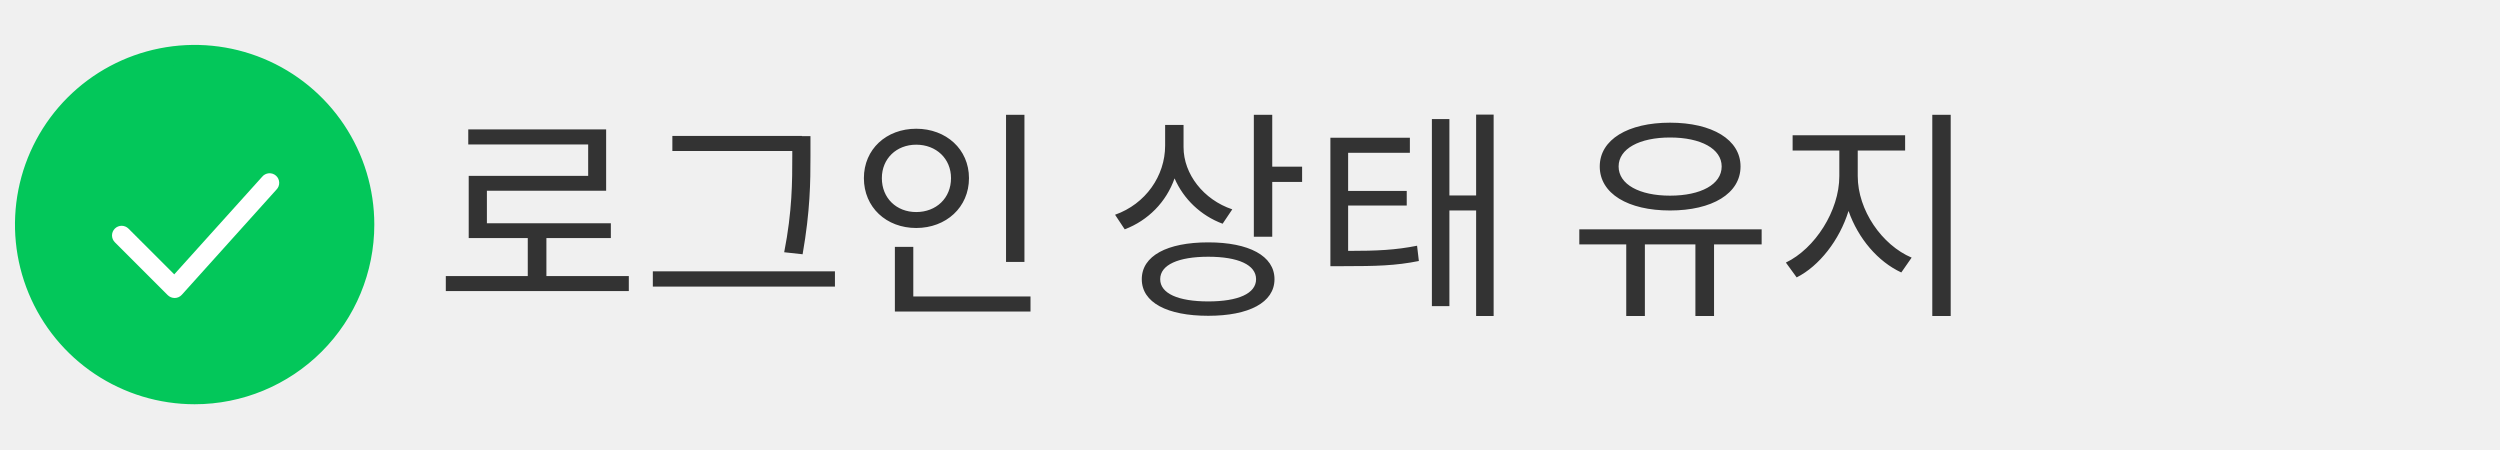
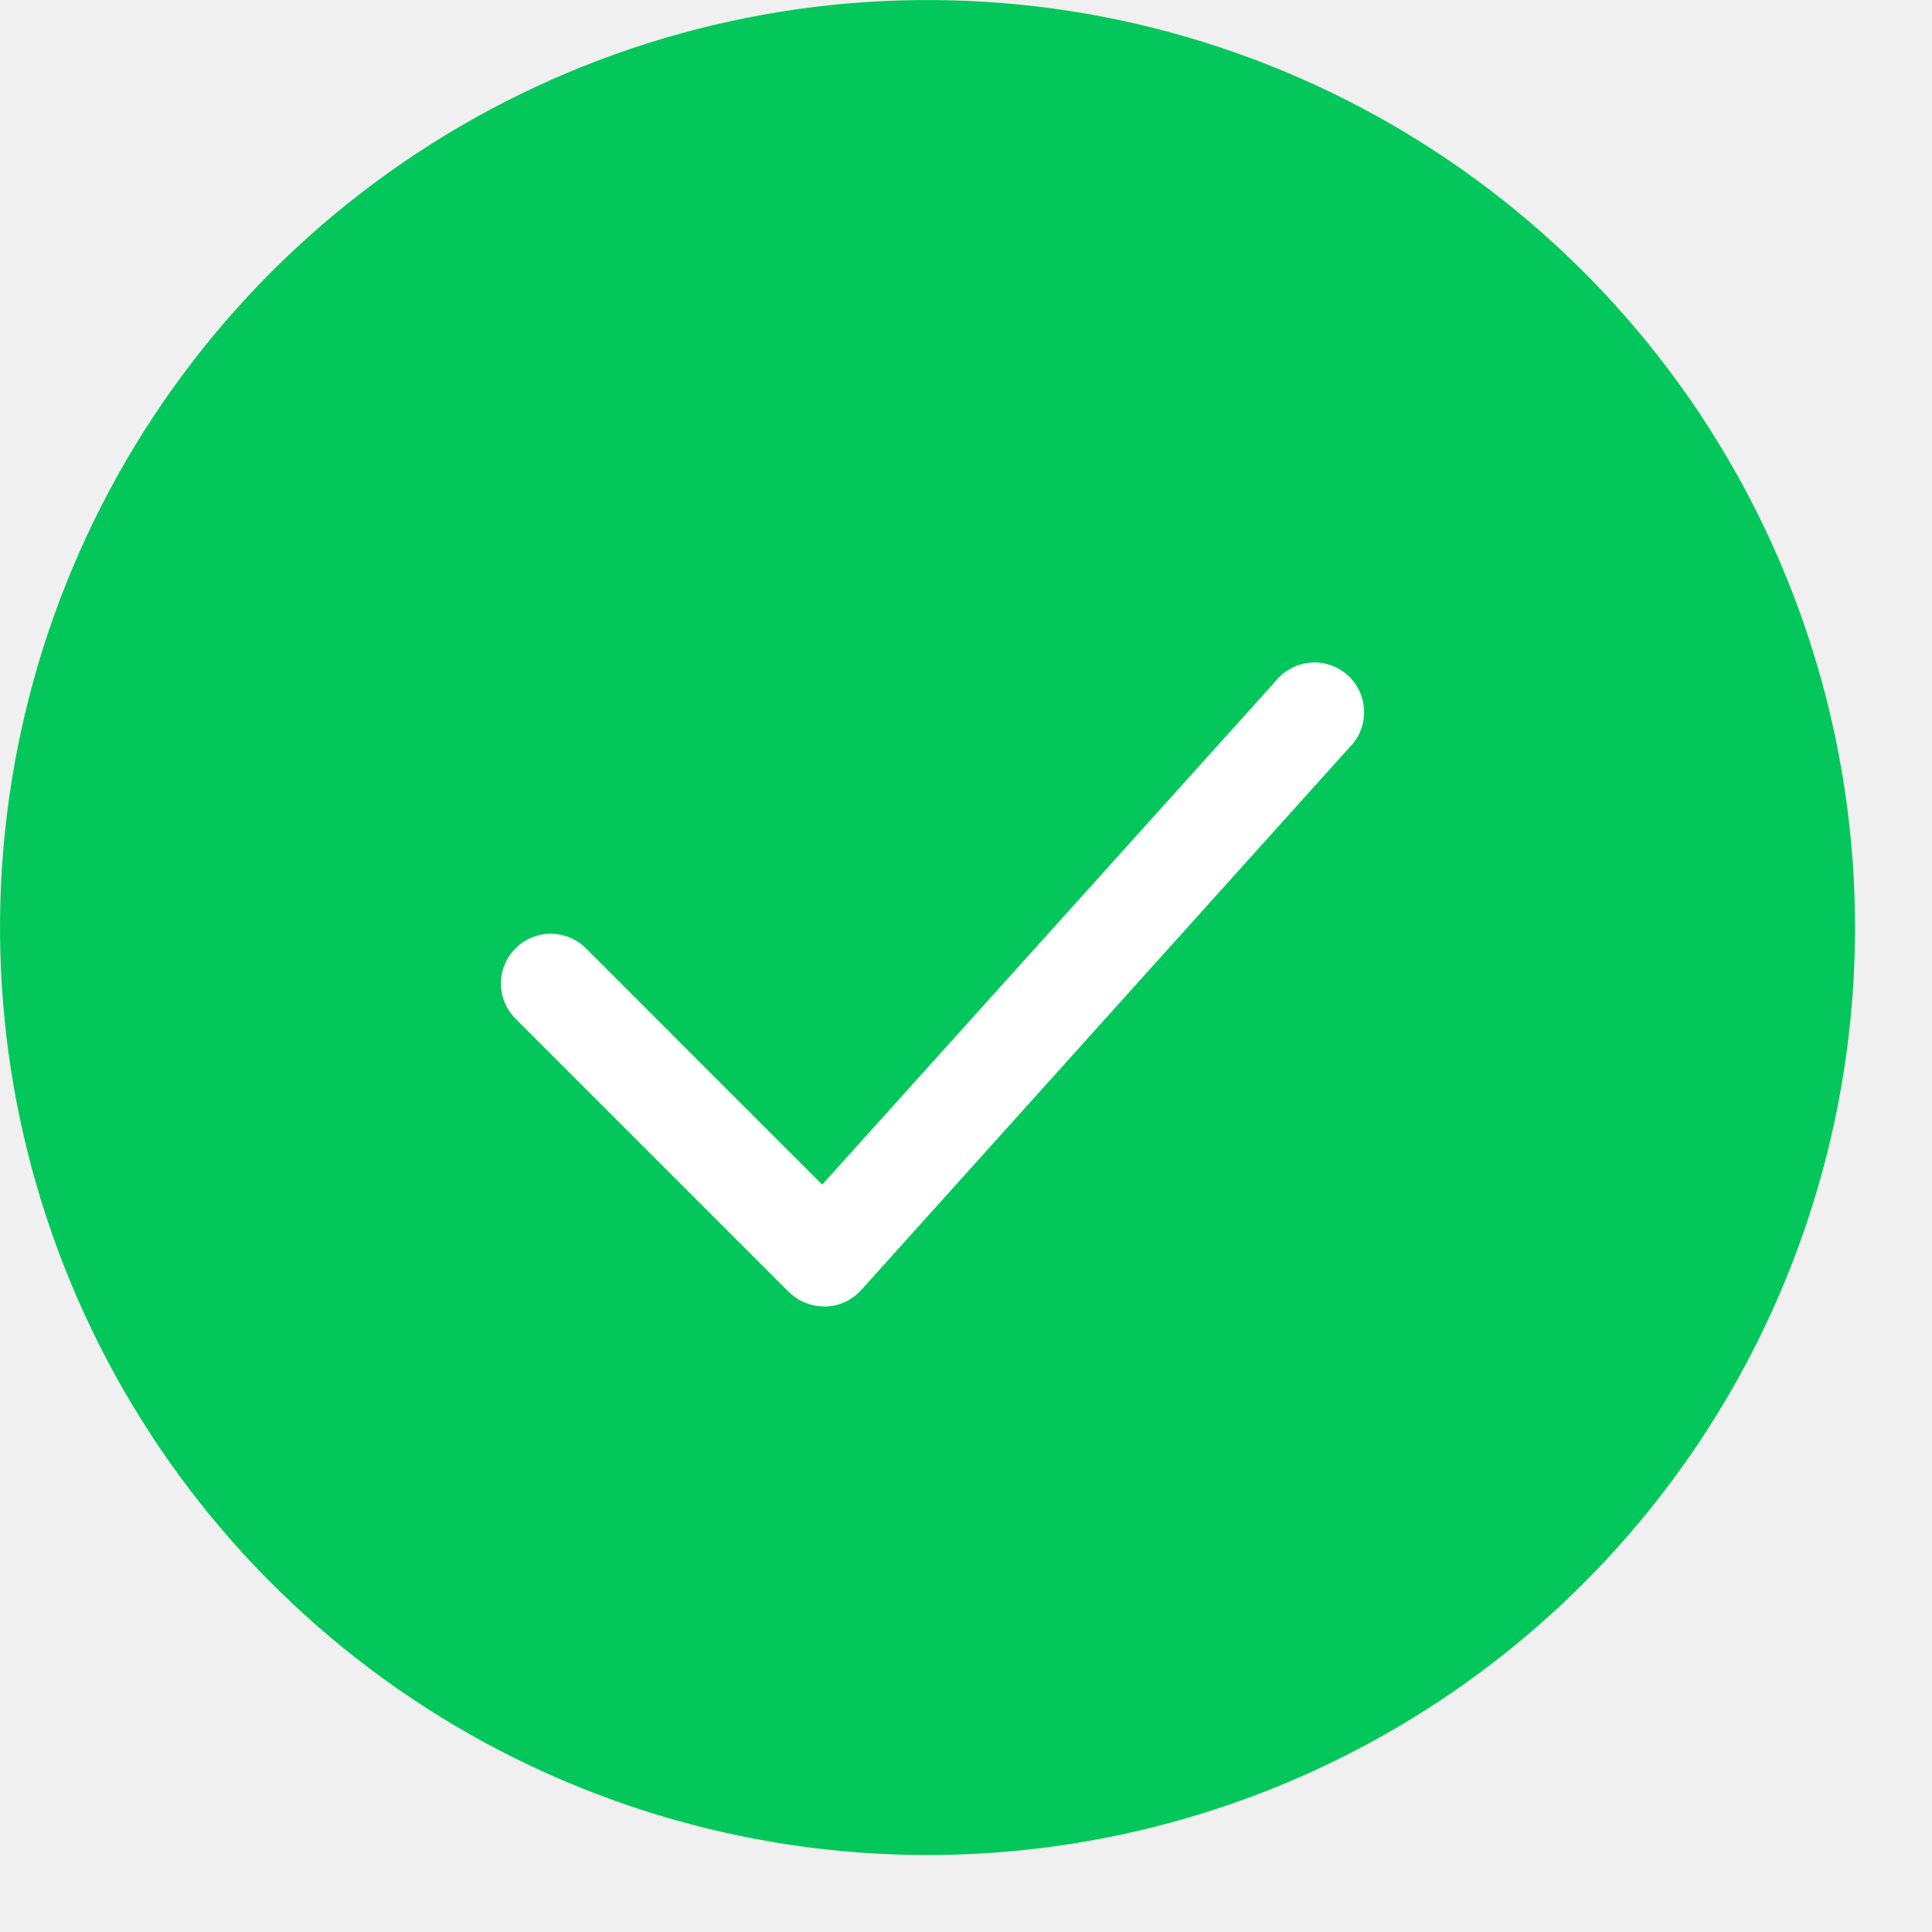
- <svg xmlns="http://www.w3.org/2000/svg" width="167" height="30" viewBox="0 0 167 30" fill="none">
-   <path d="M36.5 18.44V15.905H40.805V14.915H32.525V12.74H40.49V8.645H31.28V9.65H39.29V11.75H31.31V15.905H35.255V18.44H29.78V19.445H42.005V18.44H36.5ZM52.924 10.43C52.924 12.095 52.924 14.105 52.384 16.85L53.614 16.985C54.124 14.075 54.139 12.14 54.139 10.43V9.095H53.569V9.08H44.914V10.085H52.924V10.43ZM43.609 18.125V19.145H55.774V18.125H43.609ZM68.433 7.67H67.203V17.495H68.433V7.67ZM64.728 11.9C64.728 9.965 63.198 8.6 61.203 8.6C59.208 8.6 57.708 9.965 57.708 11.9C57.708 13.85 59.208 15.23 61.203 15.23C63.198 15.23 64.728 13.85 64.728 11.9ZM58.908 11.9C58.908 10.595 59.883 9.665 61.203 9.665C62.538 9.665 63.528 10.595 63.528 11.9C63.528 13.235 62.538 14.165 61.203 14.165C59.883 14.165 58.908 13.235 58.908 11.9ZM61.008 19.805V16.49H59.778V20.81H68.838V19.805H61.008ZM84.986 11.135V7.67H83.756V15.815H84.986V12.155H86.981V11.135H84.986ZM82.316 13.985C80.396 13.34 79.061 11.63 79.061 9.83V8.345H77.831V9.725C77.831 11.75 76.526 13.625 74.486 14.345L75.131 15.32C76.706 14.72 77.906 13.49 78.461 11.915C79.061 13.295 80.216 14.405 81.671 14.945L82.316 13.985ZM80.711 16.19C77.966 16.19 76.271 17.09 76.271 18.65C76.271 20.21 77.966 21.095 80.711 21.095C83.426 21.095 85.136 20.21 85.136 18.65C85.136 17.09 83.426 16.19 80.711 16.19ZM80.711 20.135C78.716 20.135 77.501 19.61 77.501 18.65C77.501 17.69 78.716 17.15 80.711 17.15C82.706 17.15 83.906 17.69 83.906 18.65C83.906 19.61 82.706 20.135 80.711 20.135ZM98.605 7.655V13.055H96.82V7.955H95.65V20.45H96.82V14.06H98.605V21.11H99.775V7.655H98.605ZM90.055 13.73H93.97V12.755H90.055V10.205H94.18V9.2H88.87V17.78H89.755C91.915 17.78 93.22 17.75 94.78 17.435L94.66 16.415C93.22 16.7 92.005 16.76 90.055 16.76V13.73ZM111.558 14.06C114.363 14.06 116.268 12.935 116.268 11.12C116.268 9.32 114.363 8.195 111.558 8.195C108.753 8.195 106.863 9.32 106.863 11.12C106.863 12.935 108.753 14.06 111.558 14.06ZM111.558 9.185C113.613 9.185 115.008 9.935 115.008 11.12C115.008 12.32 113.613 13.07 111.558 13.07C109.518 13.07 108.123 12.32 108.123 11.12C108.123 9.935 109.518 9.185 111.558 9.185ZM117.678 15.32H105.498V16.325H108.633V21.11H109.878V16.325H113.253V21.11H114.498V16.325H117.678V15.32ZM129.077 7.67V21.11H130.307V7.67H129.077ZM124.097 10.055H127.262V9.035H119.747V10.055H122.867V11.765C122.867 14.09 121.232 16.61 119.297 17.54L120.017 18.53C121.517 17.78 122.882 16.04 123.482 14.09C124.127 15.935 125.447 17.48 127.007 18.2L127.697 17.21C125.717 16.37 124.097 14.045 124.097 11.765V10.055Z" fill="#333333" />
-   <path d="M24.923 15.002C24.923 17.361 24.223 19.667 22.913 21.628C21.602 23.589 19.74 25.117 17.56 26.02C15.381 26.922 12.983 27.158 10.67 26.698C8.357 26.237 6.232 25.101 4.564 23.433C2.897 21.765 1.761 19.64 1.301 17.326C0.842 15.012 1.079 12.615 1.982 10.436C2.885 8.257 4.414 6.395 6.376 5.085C8.337 3.775 10.643 3.076 13.002 3.077C14.568 3.077 16.118 3.386 17.565 3.985C19.012 4.584 20.326 5.463 21.433 6.57C22.54 7.678 23.418 8.992 24.017 10.439C24.616 11.886 24.923 13.436 24.923 15.002Z" fill="#03C75A" />
-   <path d="M24.833 15.002C24.833 21.586 19.595 26.923 13.139 26.923C6.684 26.923 1.429 21.586 1.429 15.002C1.429 8.418 6.68 3.077 13.139 3.077C19.599 3.077 24.833 8.414 24.833 15.002Z" fill="#03C75A" />
-   <path d="M13.002 27.004C10.628 27.004 8.308 26.3 6.334 24.982C4.36 23.663 2.822 21.788 1.914 19.595C1.005 17.402 0.768 14.989 1.231 12.661C1.694 10.332 2.837 8.194 4.515 6.515C6.194 4.837 8.332 3.694 10.661 3.231C12.989 2.768 15.402 3.005 17.595 3.914C19.788 4.822 21.663 6.36 22.982 8.334C24.3 10.308 25.004 12.628 25.004 15.002C25.004 18.185 23.74 21.238 21.489 23.489C19.238 25.74 16.185 27.004 13.002 27.004ZM13.002 4.286C10.883 4.286 8.811 4.914 7.049 6.092C5.286 7.269 3.913 8.943 3.102 10.901C2.291 12.859 2.078 15.014 2.492 17.093C2.905 19.172 3.926 21.081 5.425 22.58C6.923 24.078 8.833 25.099 10.912 25.512C12.99 25.926 15.145 25.714 17.103 24.903C19.061 24.091 20.735 22.718 21.912 20.956C23.09 19.194 23.718 17.122 23.718 15.002C23.718 12.16 22.589 9.434 20.58 7.425C18.57 5.415 15.844 4.286 13.002 4.286Z" fill="#03C75A" />
-   <path d="M11.665 19.906C11.493 19.905 11.329 19.837 11.206 19.717L7.67 16.181C7.61 16.121 7.563 16.05 7.531 15.972C7.498 15.893 7.482 15.81 7.482 15.725C7.482 15.64 7.499 15.557 7.532 15.479C7.564 15.401 7.612 15.33 7.672 15.27C7.732 15.21 7.803 15.163 7.881 15.131C7.959 15.099 8.043 15.082 8.128 15.082C8.212 15.083 8.296 15.1 8.374 15.132C8.452 15.165 8.523 15.212 8.583 15.272L11.639 18.328L17.507 11.813C17.562 11.745 17.63 11.688 17.707 11.648C17.784 11.607 17.869 11.582 17.956 11.575C18.043 11.567 18.131 11.578 18.214 11.606C18.297 11.634 18.373 11.678 18.438 11.737C18.503 11.795 18.556 11.866 18.592 11.945C18.629 12.025 18.649 12.111 18.651 12.198C18.654 12.286 18.638 12.372 18.606 12.454C18.574 12.535 18.525 12.608 18.463 12.67L12.145 19.692C12.086 19.757 12.015 19.81 11.936 19.847C11.856 19.884 11.77 19.904 11.682 19.906H11.665Z" fill="white" />
+ <svg xmlns="http://www.w3.org/2000/svg" width="25" height="25" viewBox="0 0 25 25" fill="none">
+   <path d="M23.923 12.002C23.923 14.361 23.223 16.667 21.913 18.628C20.602 20.589 18.74 22.117 16.56 23.02C14.381 23.922 11.983 24.158 9.67 23.698C7.356 23.237 5.232 22.101 3.564 20.433C1.897 18.765 0.761 16.64 0.301 14.326C-0.158 12.012 0.079 9.615 0.982 7.436C1.885 5.257 3.414 3.395 5.376 2.085C7.337 0.775 9.643 0.076 12.002 0.077C13.568 0.077 15.118 0.386 16.565 0.985C18.012 1.584 19.326 2.463 20.433 3.57C21.54 4.678 22.418 5.992 23.017 7.439C23.616 8.886 23.923 10.436 23.923 12.002Z" fill="#03C75A" />
+   <path d="M23.833 12.002C23.833 18.586 18.595 23.923 12.139 23.923C5.684 23.923 0.429 18.586 0.429 12.002C0.429 5.418 5.68 0.077 12.139 0.077C18.599 0.077 23.833 5.414 23.833 12.002Z" fill="#03C75A" />
+   <path d="M12.002 24.004C9.628 24.004 7.308 23.3 5.334 21.982C3.36 20.663 1.822 18.788 0.914 16.595C0.005 14.402 -0.232 11.989 0.231 9.661C0.694 7.332 1.837 5.194 3.515 3.515C5.194 1.837 7.332 0.694 9.661 0.231C11.989 -0.232 14.402 0.005 16.595 0.914C18.788 1.822 20.663 3.36 21.982 5.334C23.3 7.308 24.004 9.628 24.004 12.002C24.004 15.185 22.74 18.238 20.489 20.489C18.238 22.74 15.185 24.004 12.002 24.004ZM12.002 1.286C9.883 1.286 7.811 1.914 6.049 3.092C4.286 4.269 2.913 5.943 2.102 7.901C1.291 9.859 1.078 12.014 1.492 14.093C1.905 16.172 2.926 18.081 4.425 19.58C5.923 21.078 7.833 22.099 9.912 22.512C11.99 22.926 14.145 22.714 16.103 21.903C18.061 21.091 19.735 19.718 20.912 17.956C22.09 16.194 22.718 14.122 22.718 12.002C22.718 9.16 21.589 6.434 19.58 4.425C17.57 2.415 14.844 1.286 12.002 1.286Z" fill="#03C75A" />
+   <path d="M10.665 16.906C10.493 16.905 10.329 16.837 10.206 16.717L6.67 13.181C6.61 13.121 6.563 13.05 6.531 12.972C6.498 12.893 6.482 12.81 6.482 12.725C6.482 12.64 6.499 12.557 6.532 12.479C6.564 12.401 6.612 12.33 6.672 12.27C6.732 12.21 6.803 12.163 6.881 12.131C6.959 12.099 7.043 12.082 7.128 12.082C7.212 12.083 7.296 12.1 7.374 12.132C7.452 12.165 7.523 12.212 7.583 12.272L10.639 15.329L16.507 8.813C16.562 8.745 16.63 8.689 16.707 8.648C16.784 8.607 16.869 8.582 16.956 8.575C17.043 8.567 17.131 8.578 17.214 8.606C17.297 8.634 17.373 8.678 17.438 8.737C17.503 8.795 17.556 8.866 17.592 8.945C17.629 9.025 17.649 9.111 17.651 9.198C17.654 9.285 17.638 9.372 17.606 9.454C17.574 9.535 17.525 9.609 17.463 9.67L11.145 16.692C11.086 16.757 11.015 16.81 10.936 16.847C10.856 16.884 10.77 16.904 10.682 16.906H10.665Z" fill="white" />
</svg>
